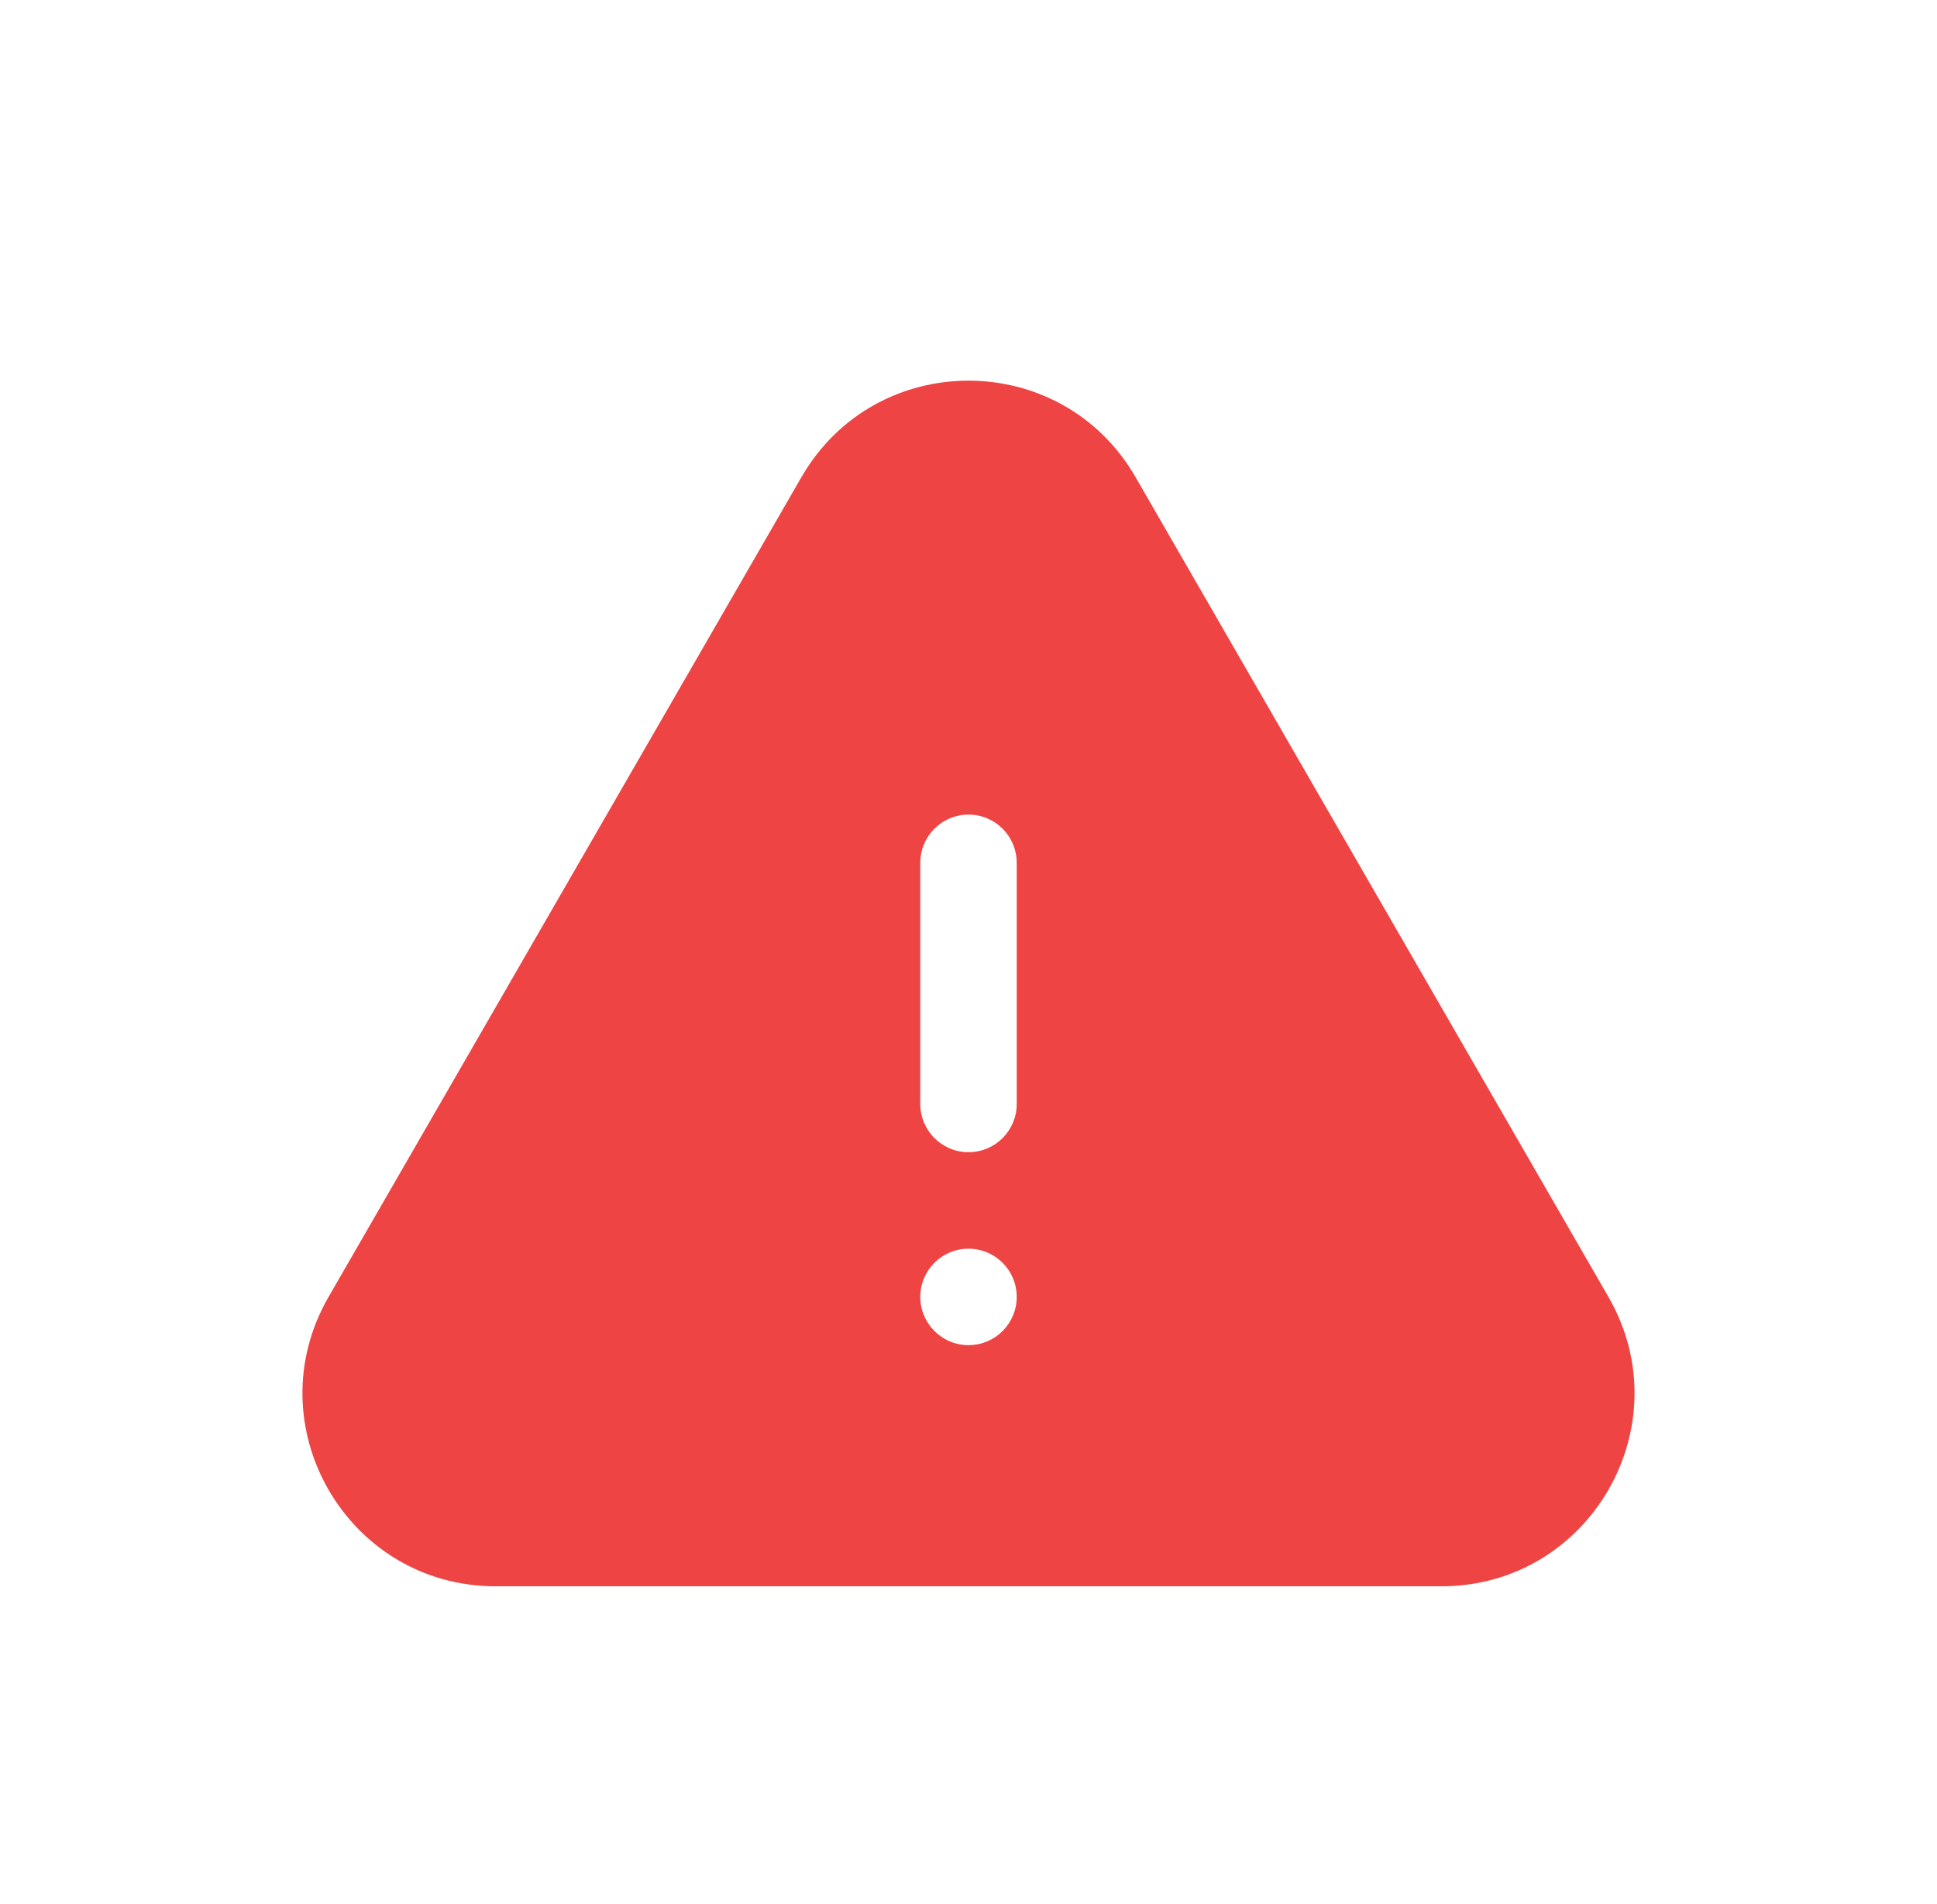
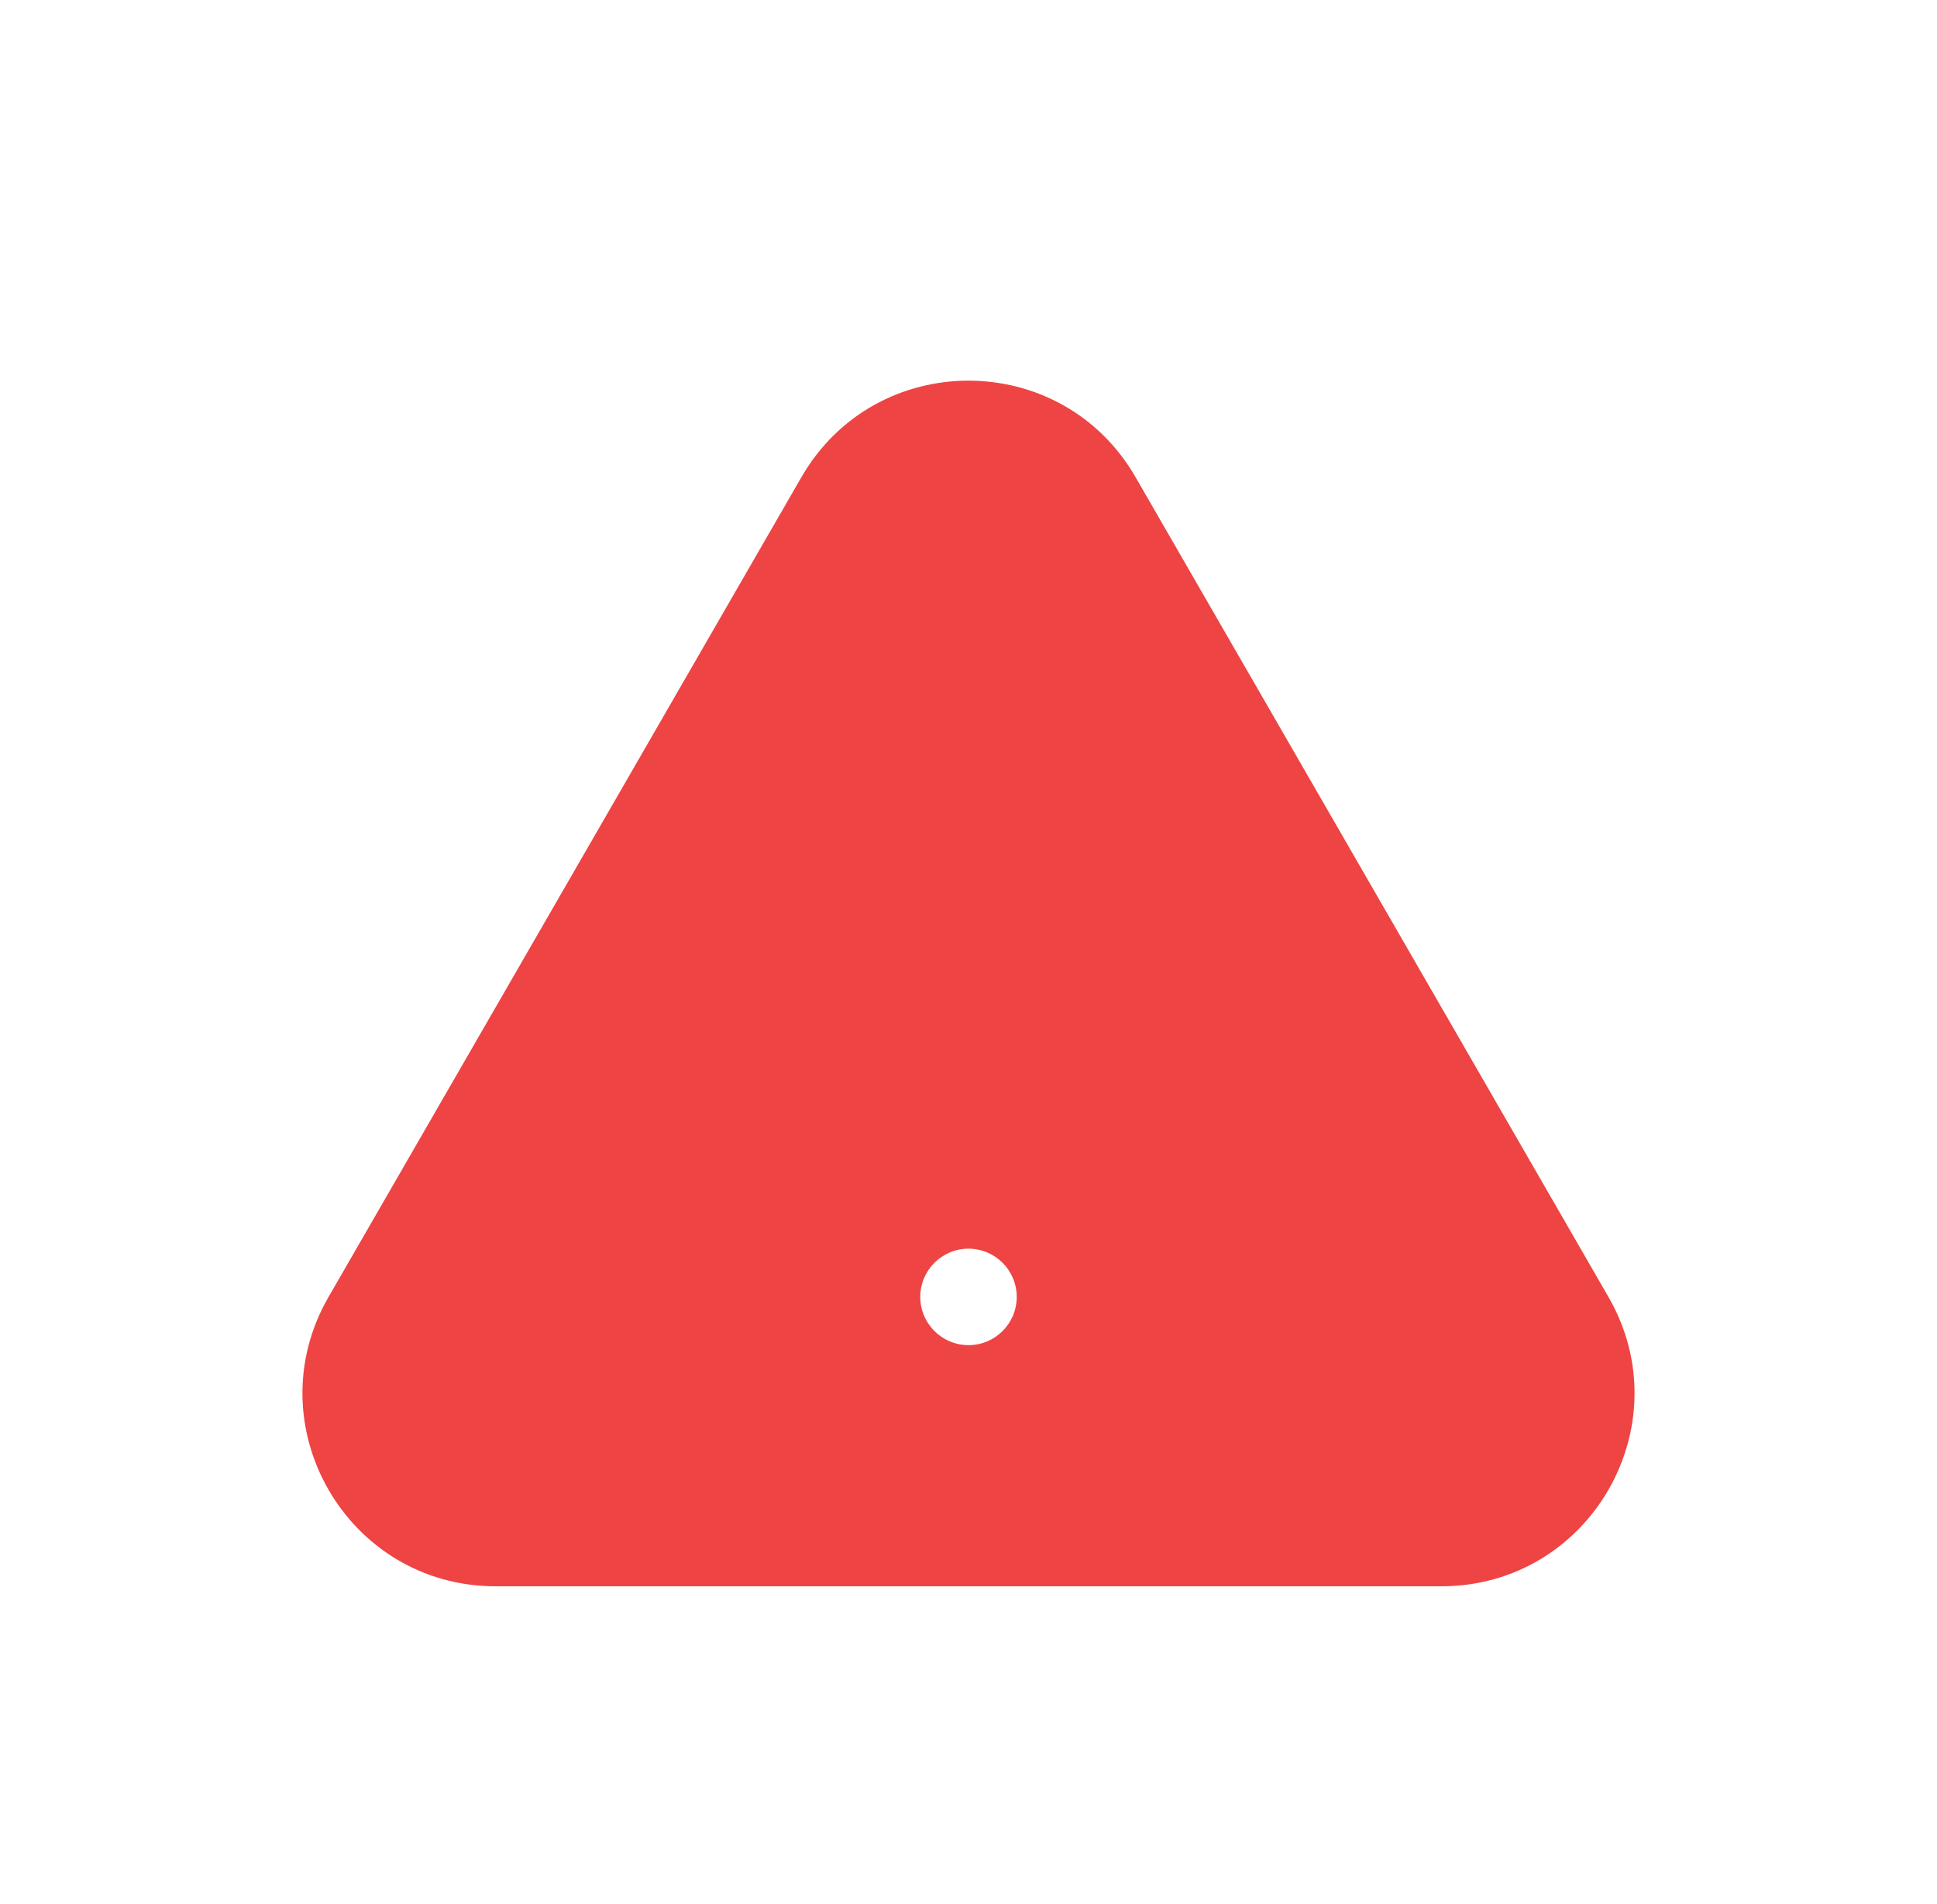
<svg xmlns="http://www.w3.org/2000/svg" width="57" height="56" viewBox="0 0 57 56" fill="none">
-   <path fill-rule="evenodd" clip-rule="evenodd" d="M23.583 14.04C25.768 10.253 31.232 10.253 33.417 14.04L47.332 38.159C49.515 41.944 46.784 46.672 42.415 46.672H14.585C10.216 46.672 7.485 41.944 9.668 38.159L23.583 14.04ZM28.5 23.967C29.284 23.967 29.919 24.602 29.919 25.386V32.481C29.919 33.265 29.284 33.9 28.5 33.9C27.717 33.9 27.081 33.265 27.081 32.481V25.386C27.081 24.602 27.717 23.967 28.5 23.967ZM28.5 39.577C29.284 39.577 29.919 38.941 29.919 38.158C29.919 37.374 29.284 36.739 28.5 36.739C27.717 36.739 27.081 37.374 27.081 38.158C27.081 38.941 27.717 39.577 28.5 39.577Z" fill="#EF4444" />
+   <path fillRule="evenodd" clipRule="evenodd" d="M23.583 14.04C25.768 10.253 31.232 10.253 33.417 14.04L47.332 38.159C49.515 41.944 46.784 46.672 42.415 46.672H14.585C10.216 46.672 7.485 41.944 9.668 38.159L23.583 14.04ZM28.5 23.967C29.284 23.967 29.919 24.602 29.919 25.386V32.481C29.919 33.265 29.284 33.9 28.5 33.9C27.717 33.9 27.081 33.265 27.081 32.481V25.386C27.081 24.602 27.717 23.967 28.5 23.967ZM28.5 39.577C29.284 39.577 29.919 38.941 29.919 38.158C29.919 37.374 29.284 36.739 28.5 36.739C27.717 36.739 27.081 37.374 27.081 38.158C27.081 38.941 27.717 39.577 28.5 39.577Z" fill="#EF4444" />
</svg>
